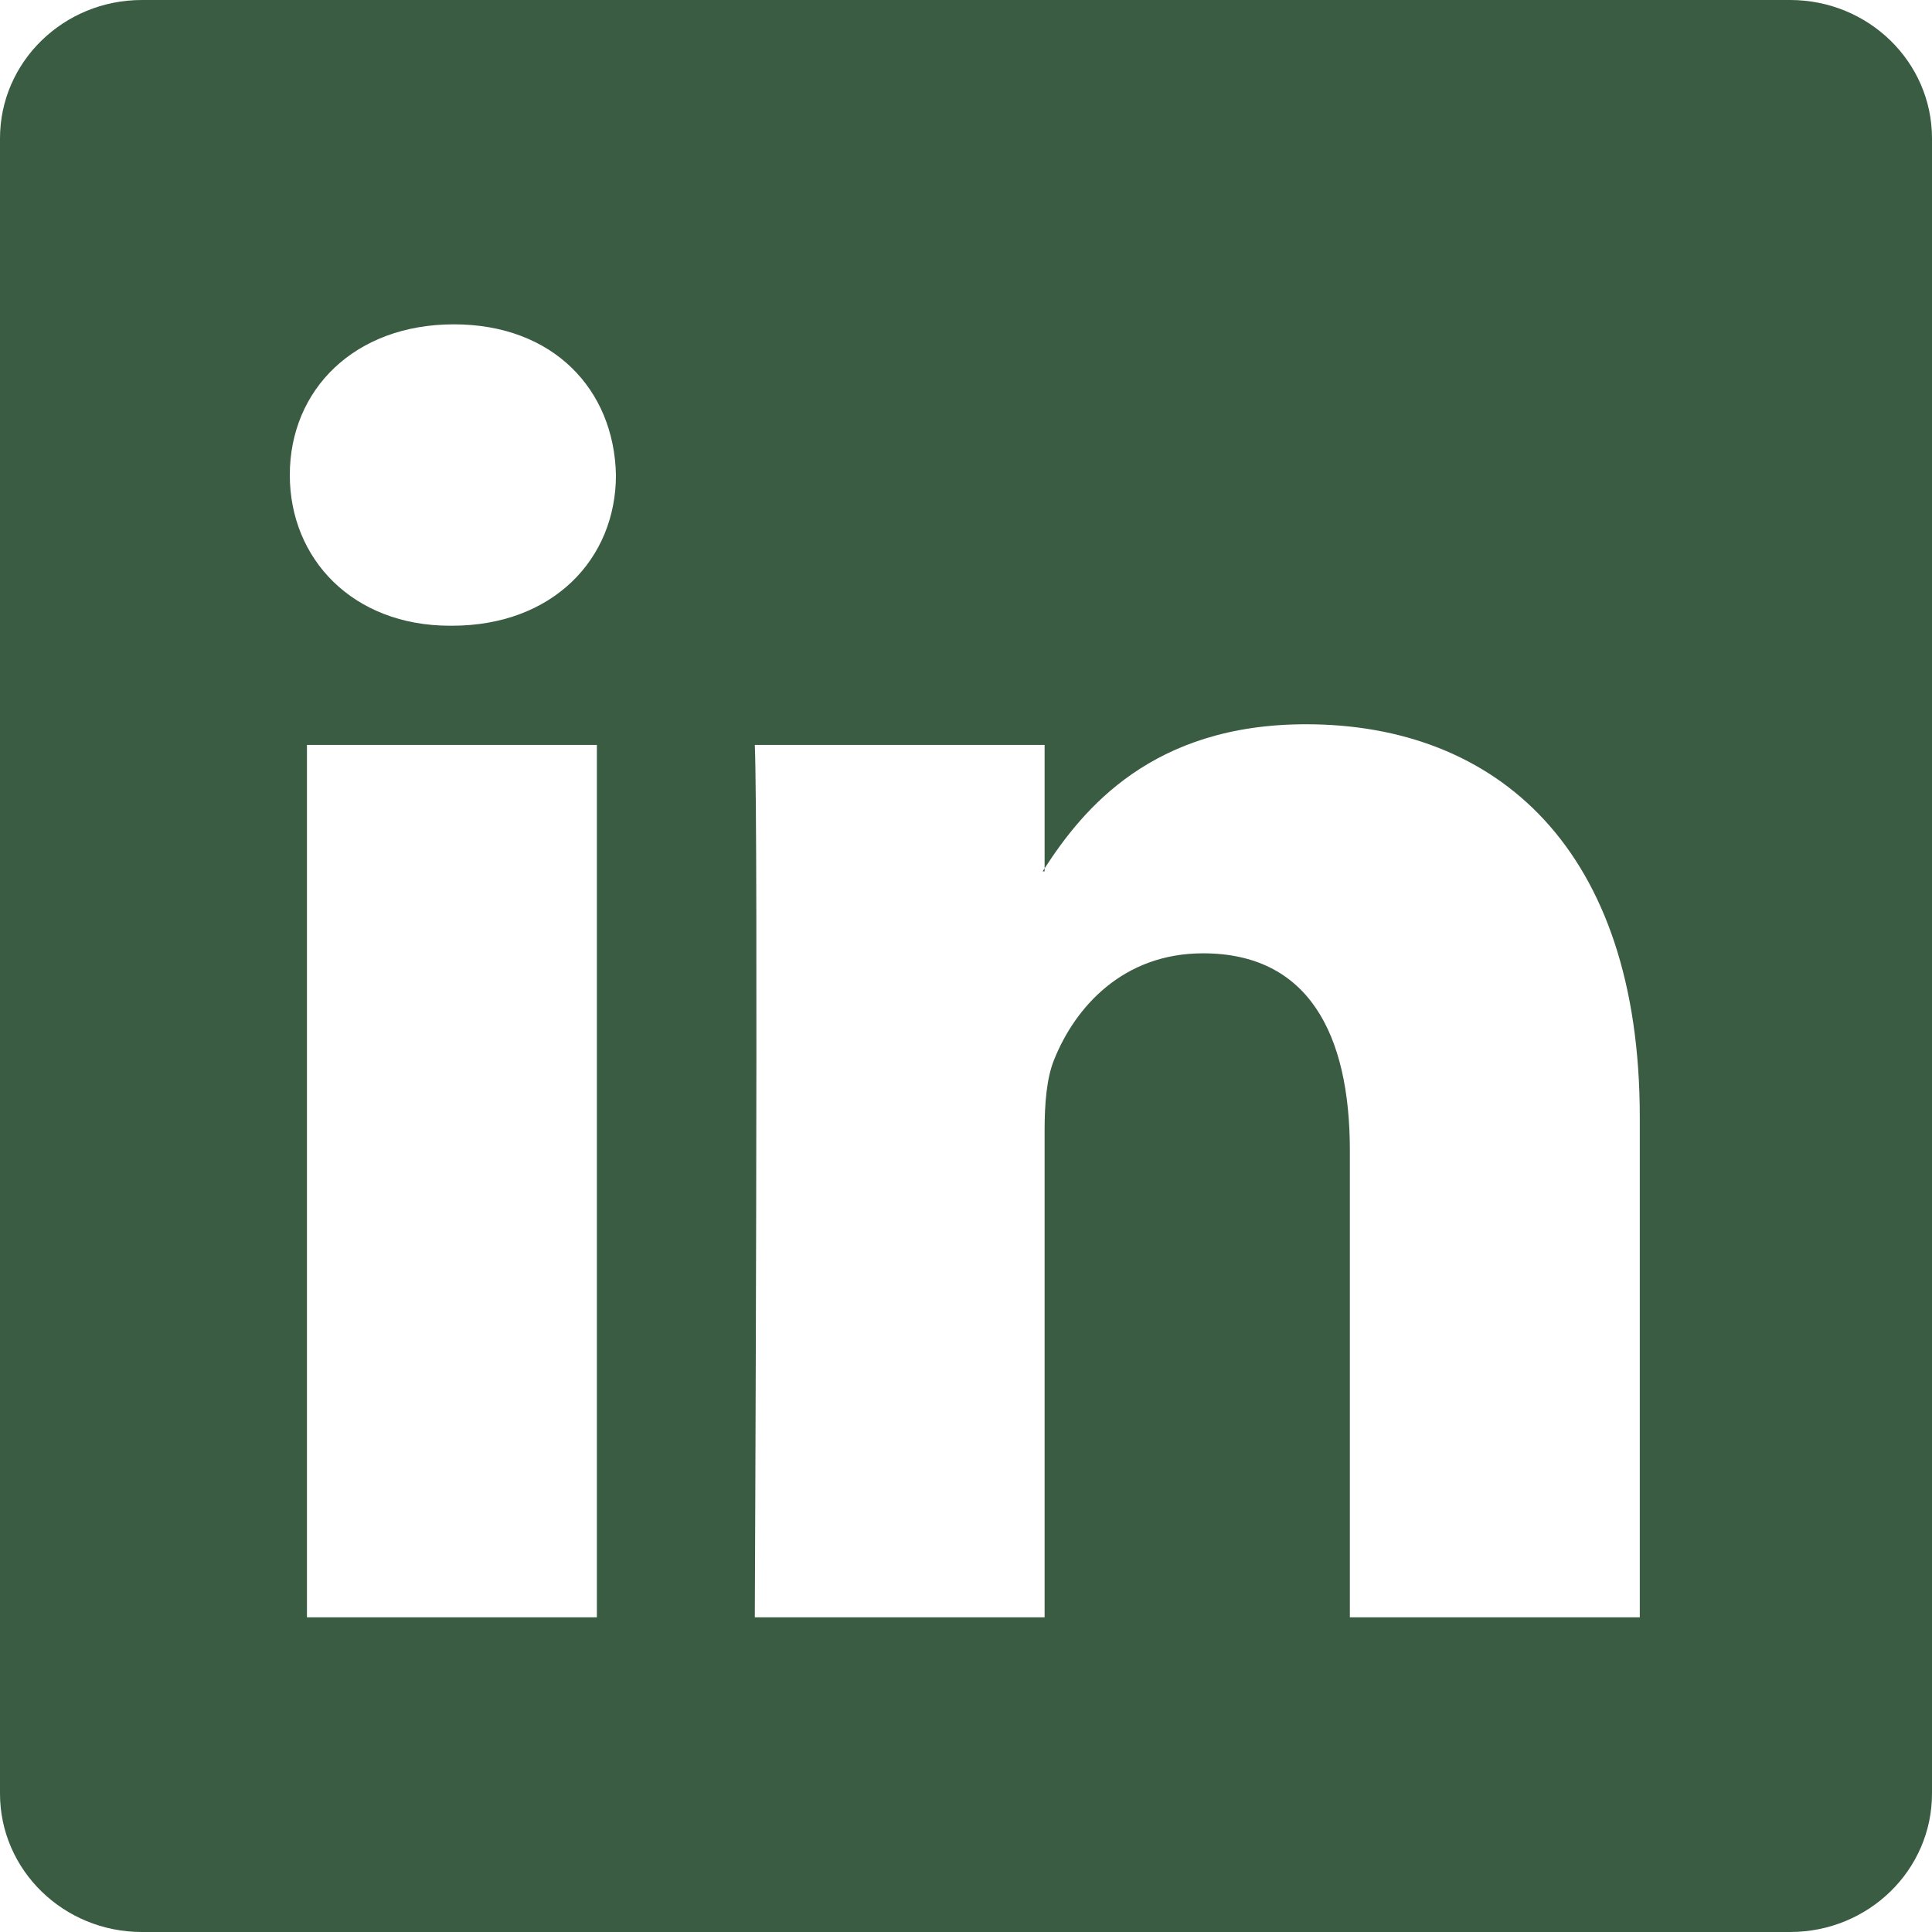
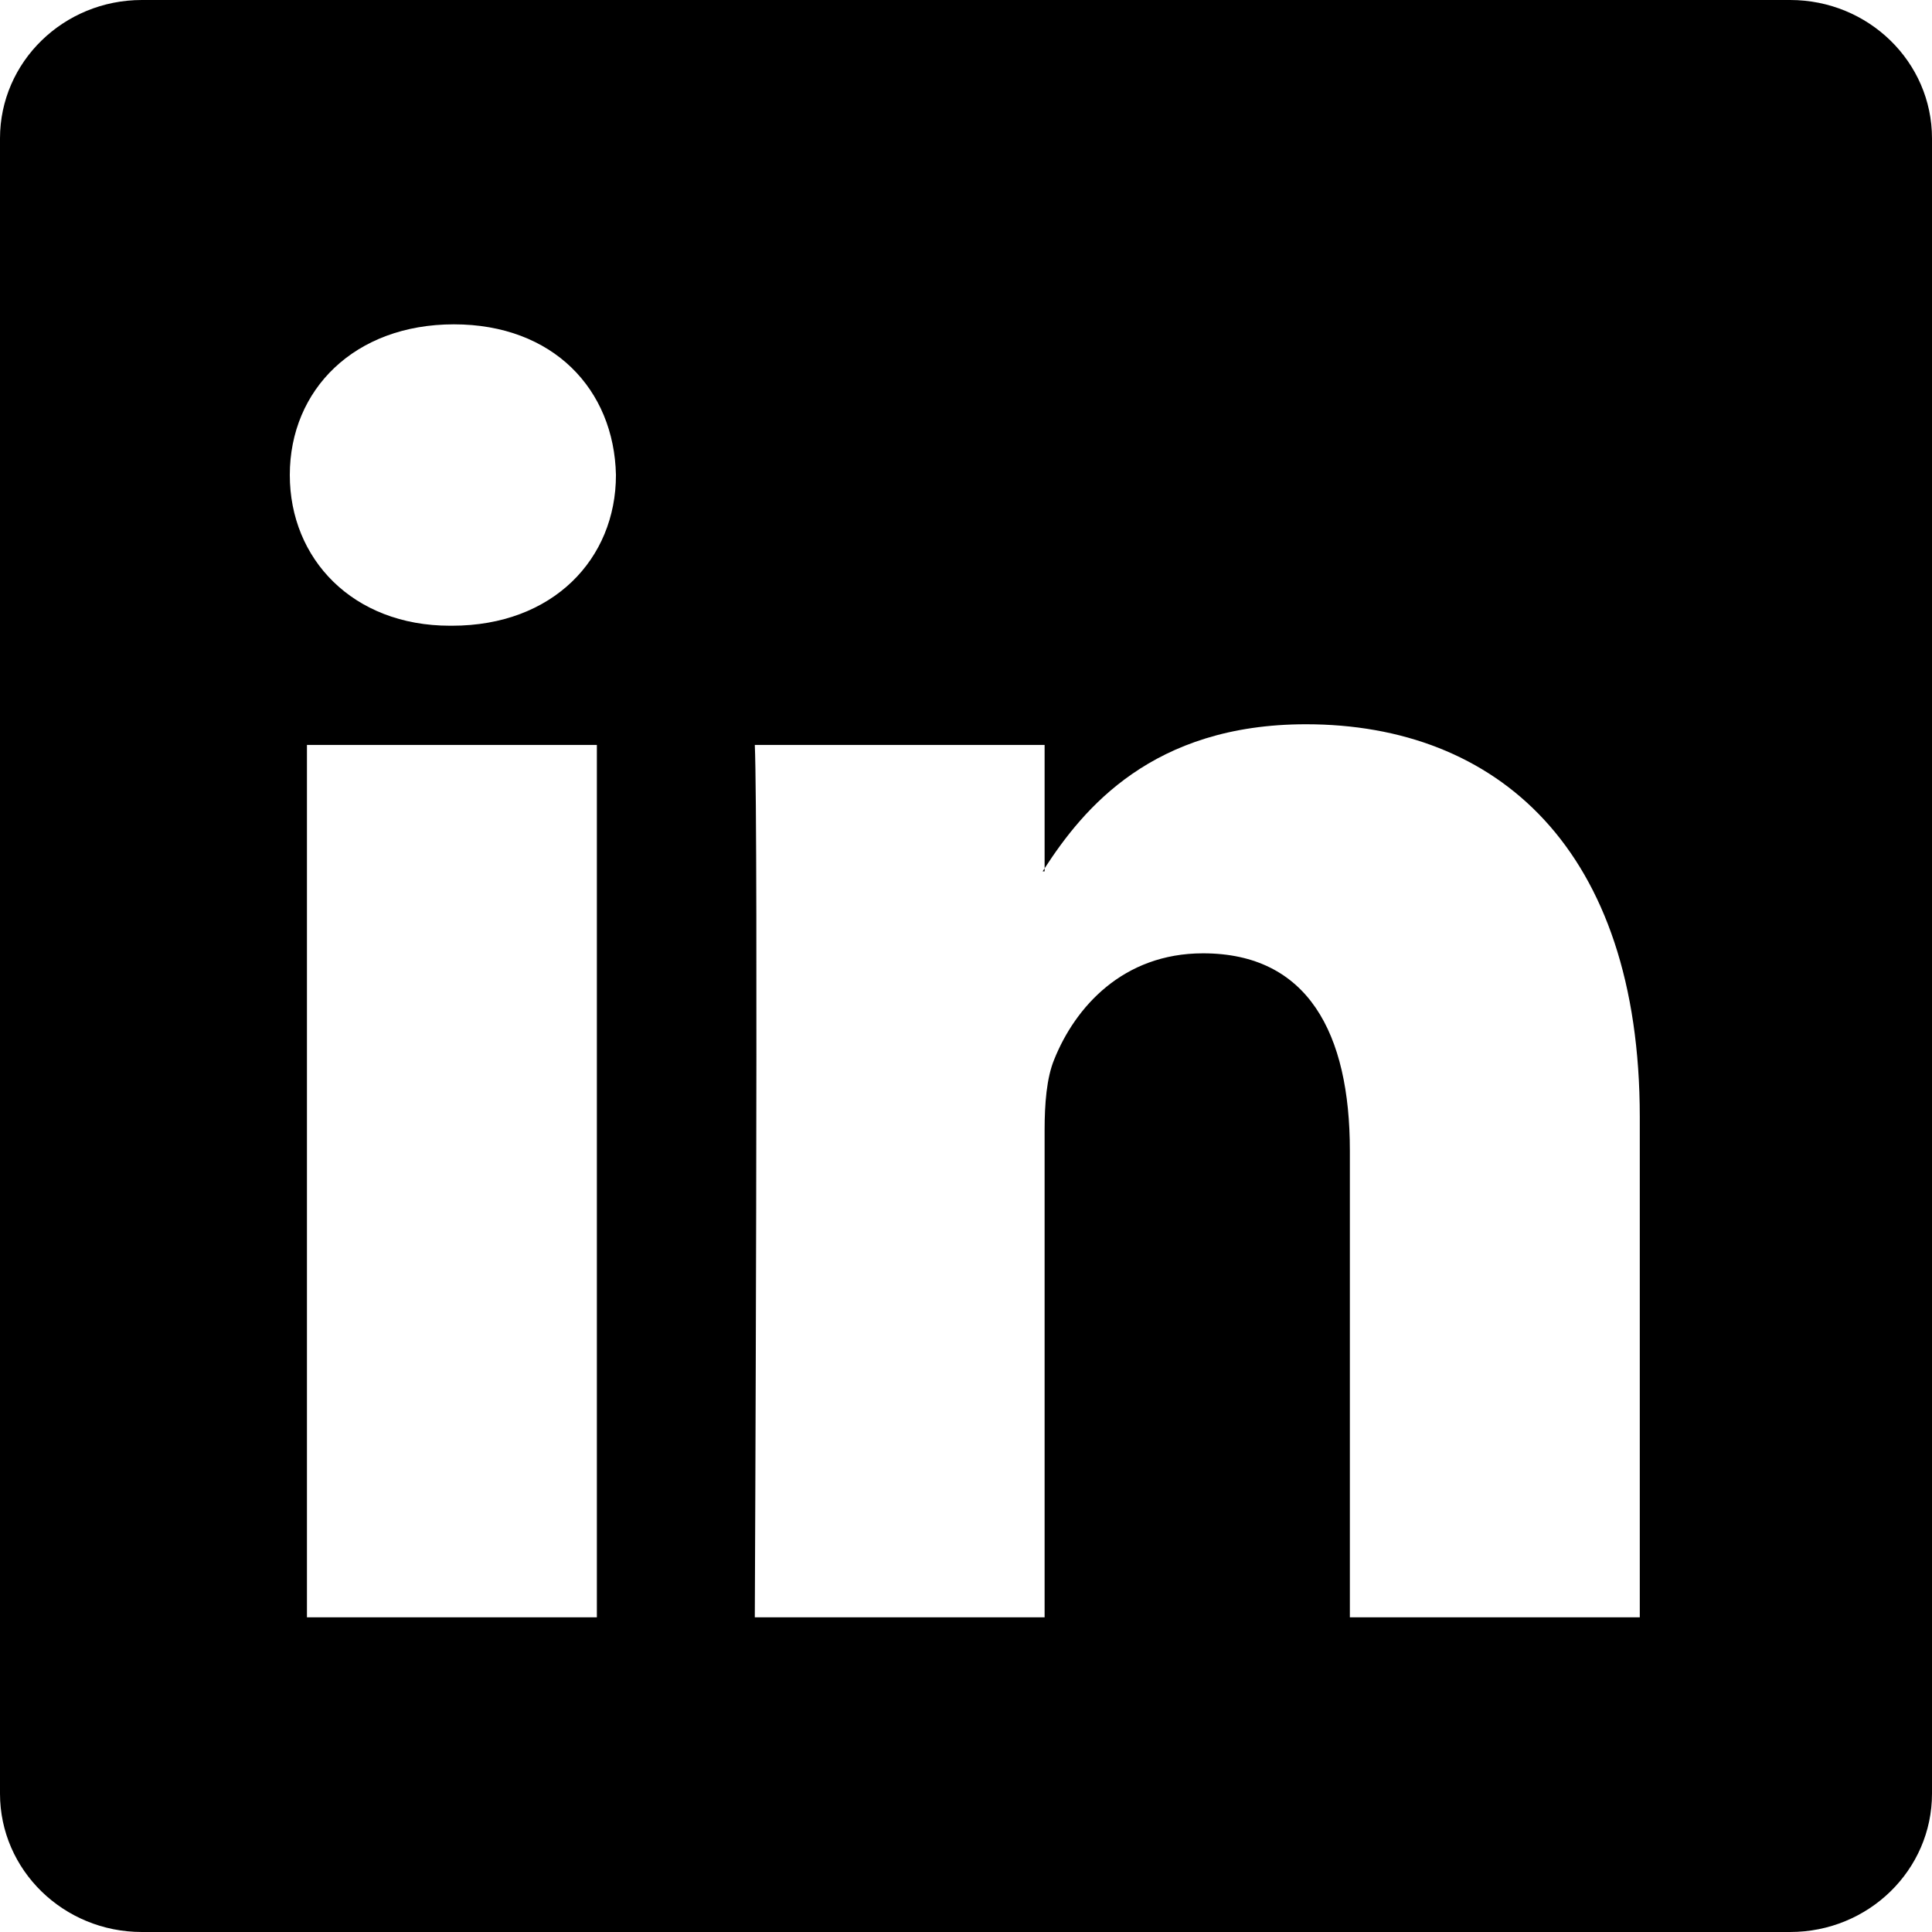
- <svg xmlns="http://www.w3.org/2000/svg" width="16" height="16" fill="#3A5C43" class="bi bi-linkedin" viewBox="0 0 16 16">
+ <svg xmlns="http://www.w3.org/2000/svg" width="16" height="16" fill="black" class="bi bi-linkedin" viewBox="0 0 16 16">
  <path d="M0 1.146C0 .513.526 0 1.175 0h13.65C15.474 0 16 .513 16 1.146v13.708c0 .633-.526 1.146-1.175 1.146H1.175C.526 16 0 15.487 0 14.854zm4.943 12.248V6.169H2.542v7.225zm-1.2-8.212c.837 0 1.358-.554 1.358-1.248-.015-.709-.52-1.248-1.342-1.248S2.4 3.226 2.4 3.934c0 .694.521 1.248 1.327 1.248zm4.908 8.212V9.359c0-.216.016-.432.08-.586.173-.431.568-.878 1.232-.878.869 0 1.216.662 1.216 1.634v3.865h2.401V9.25c0-2.22-1.184-3.252-2.764-3.252-1.274 0-1.845.7-2.165 1.193v.025h-.016l.016-.025V6.169h-2.4c.03.678 0 7.225 0 7.225z" />
</svg>
